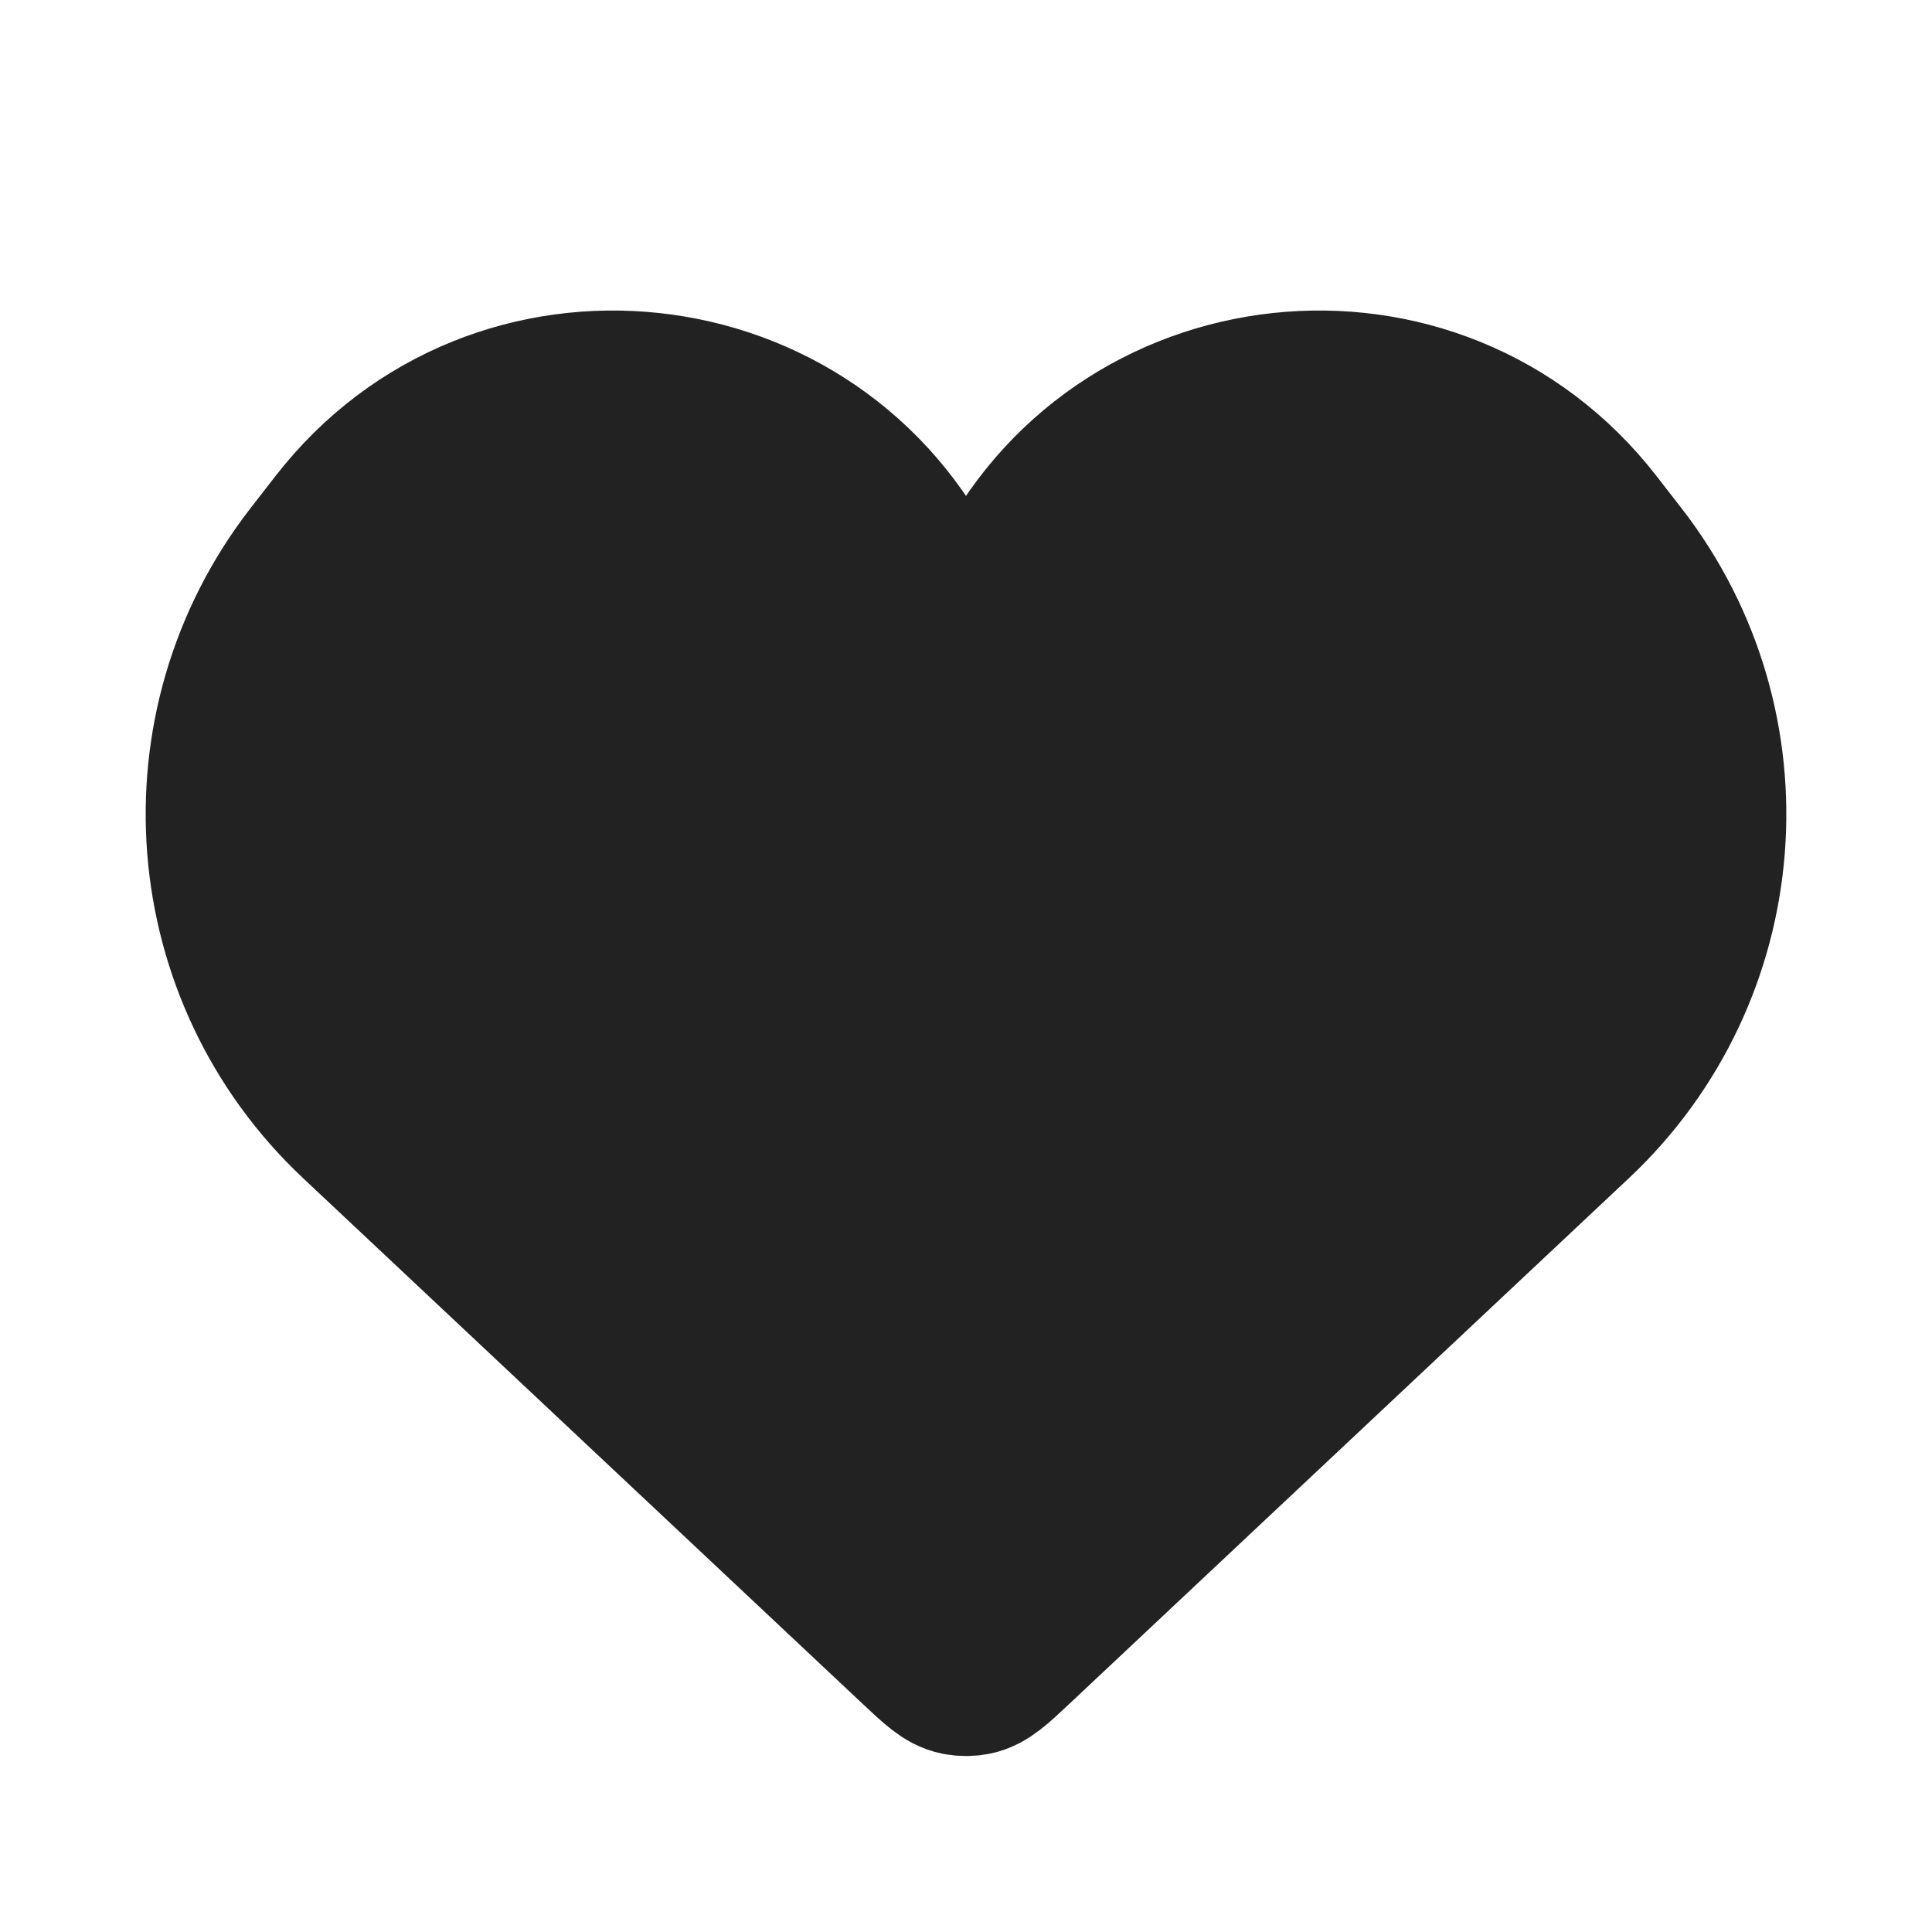
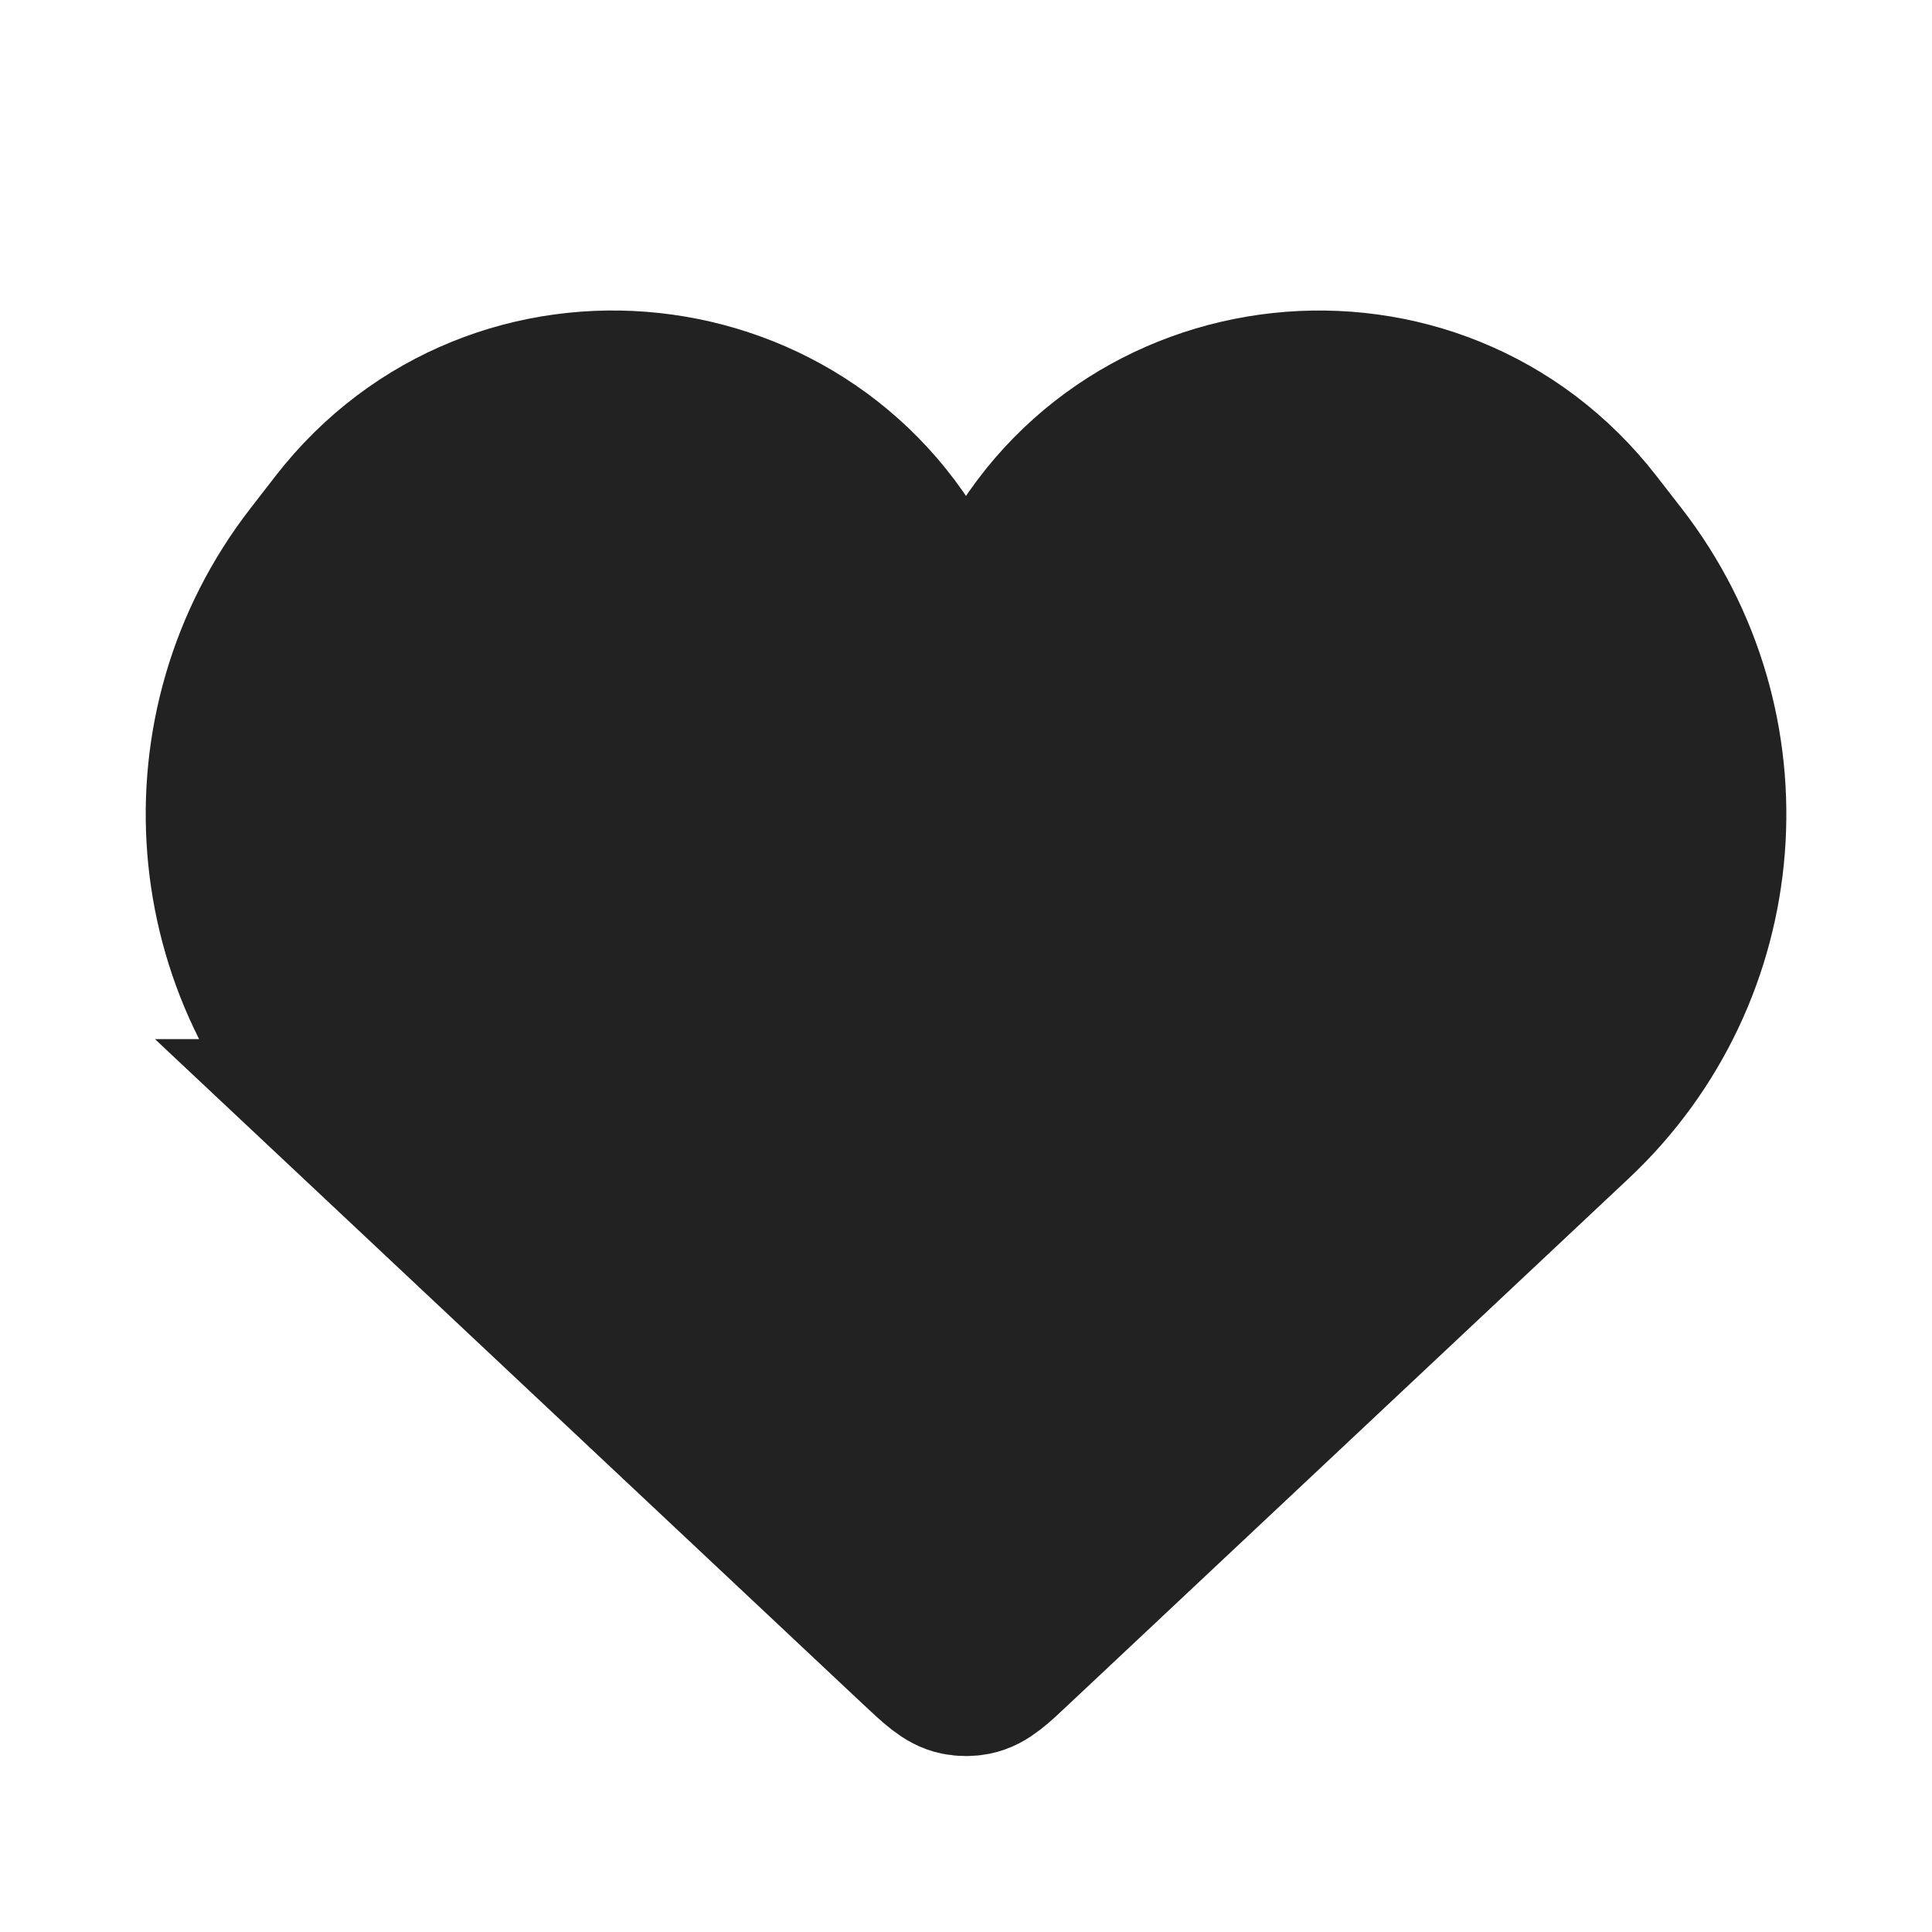
- <svg xmlns="http://www.w3.org/2000/svg" width="800px" height="800px" viewBox="0 0 24 24" fill="none">
-   <path d="M4.451 13.908L11.403 20.439C11.643 20.664 11.762 20.777 11.904 20.805C11.967 20.817 12.033 20.817 12.096 20.805C12.238 20.777 12.357 20.664 12.597 20.439L19.549 13.908C21.506 12.071 21.743 9.047 20.098 6.926L19.788 6.527C17.82 3.991 13.87 4.416 12.487 7.314C12.291 7.723 11.709 7.723 11.513 7.314C10.13 4.416 6.18 3.991 4.212 6.527L3.902 6.926C2.257 9.047 2.494 12.071 4.451 13.908Z" fill="#222222" stroke="#222222" stroke-width="2" />
+ <svg xmlns="http://www.w3.org/2000/svg" width="800" height="800" fill="none" viewBox="0 0 24 24">
+   <path fill="#222" stroke="#222" stroke-width="2" d="m4.45 13.908 6.953 6.531c.24.225.36.338.5.366a.5.5 0 0 0 .193 0c.142-.028.261-.14.5-.366l6.953-6.53a5.203 5.203 0 0 0 .549-6.983l-.31-.399c-1.968-2.536-5.918-2.111-7.301.787a.54.54 0 0 1-.974 0C10.13 4.416 6.18 3.99 4.212 6.527l-.31.4a5.203 5.203 0 0 0 .549 6.981Z" />
</svg>
